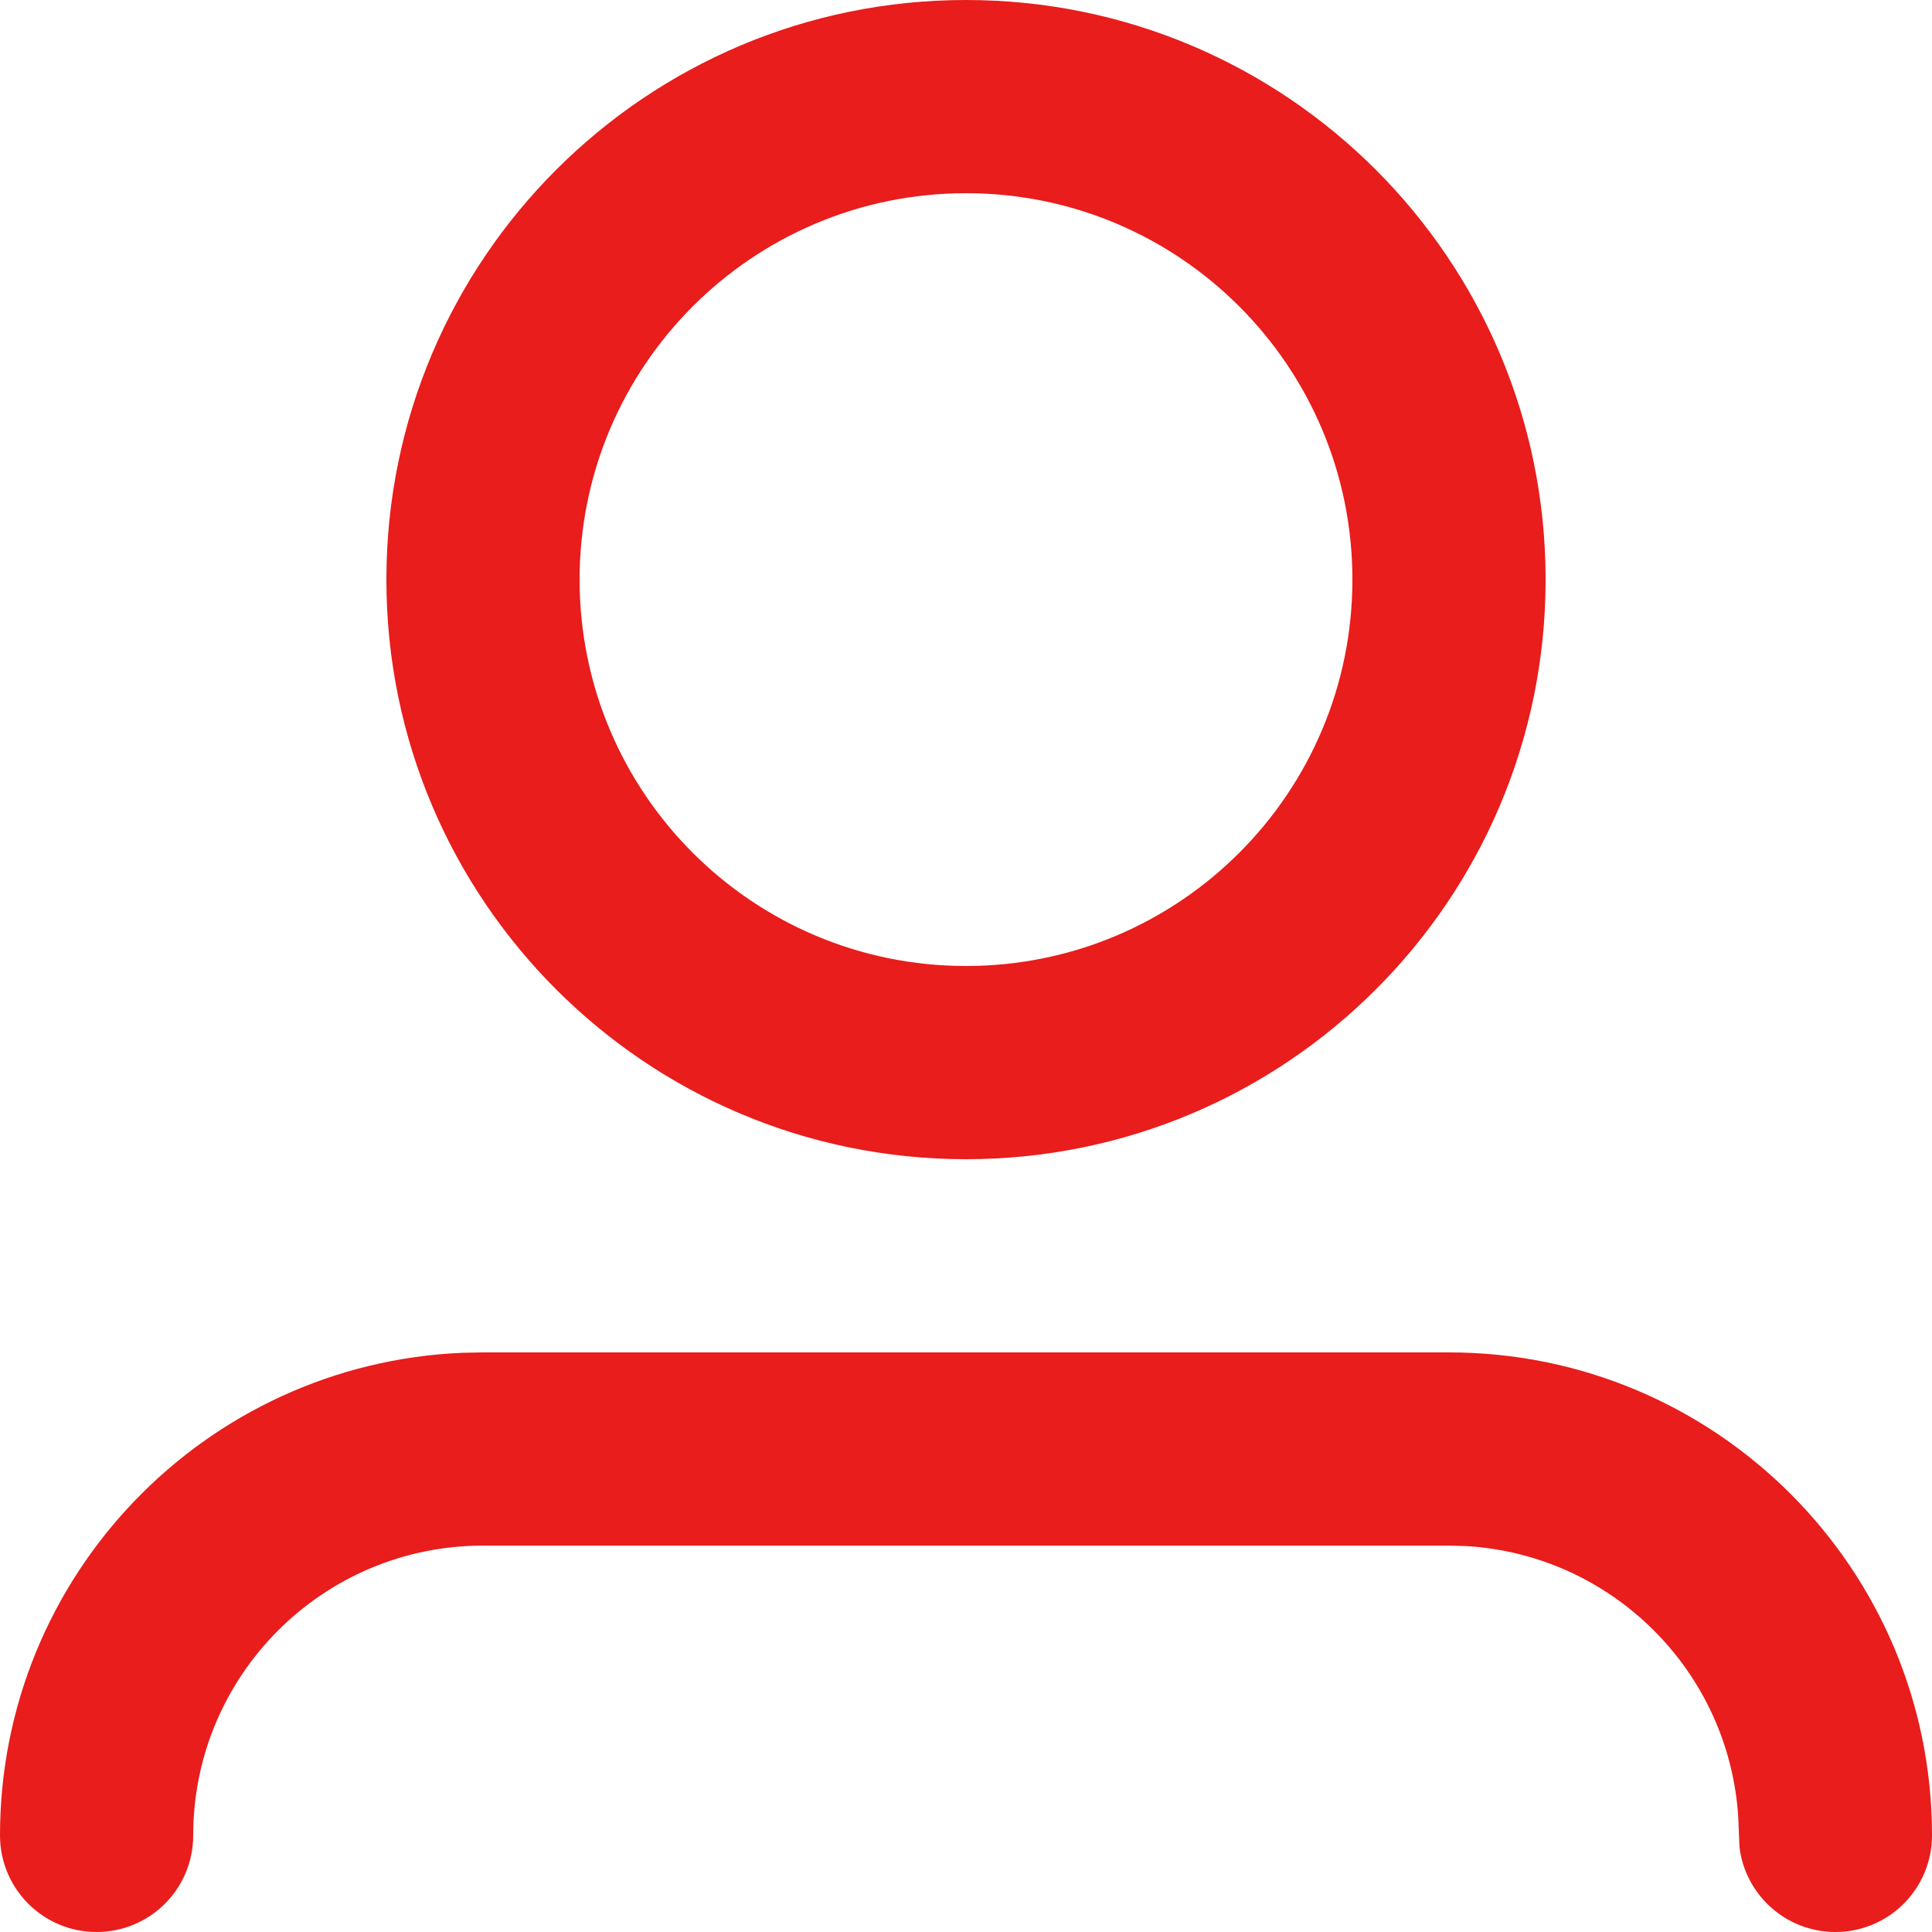
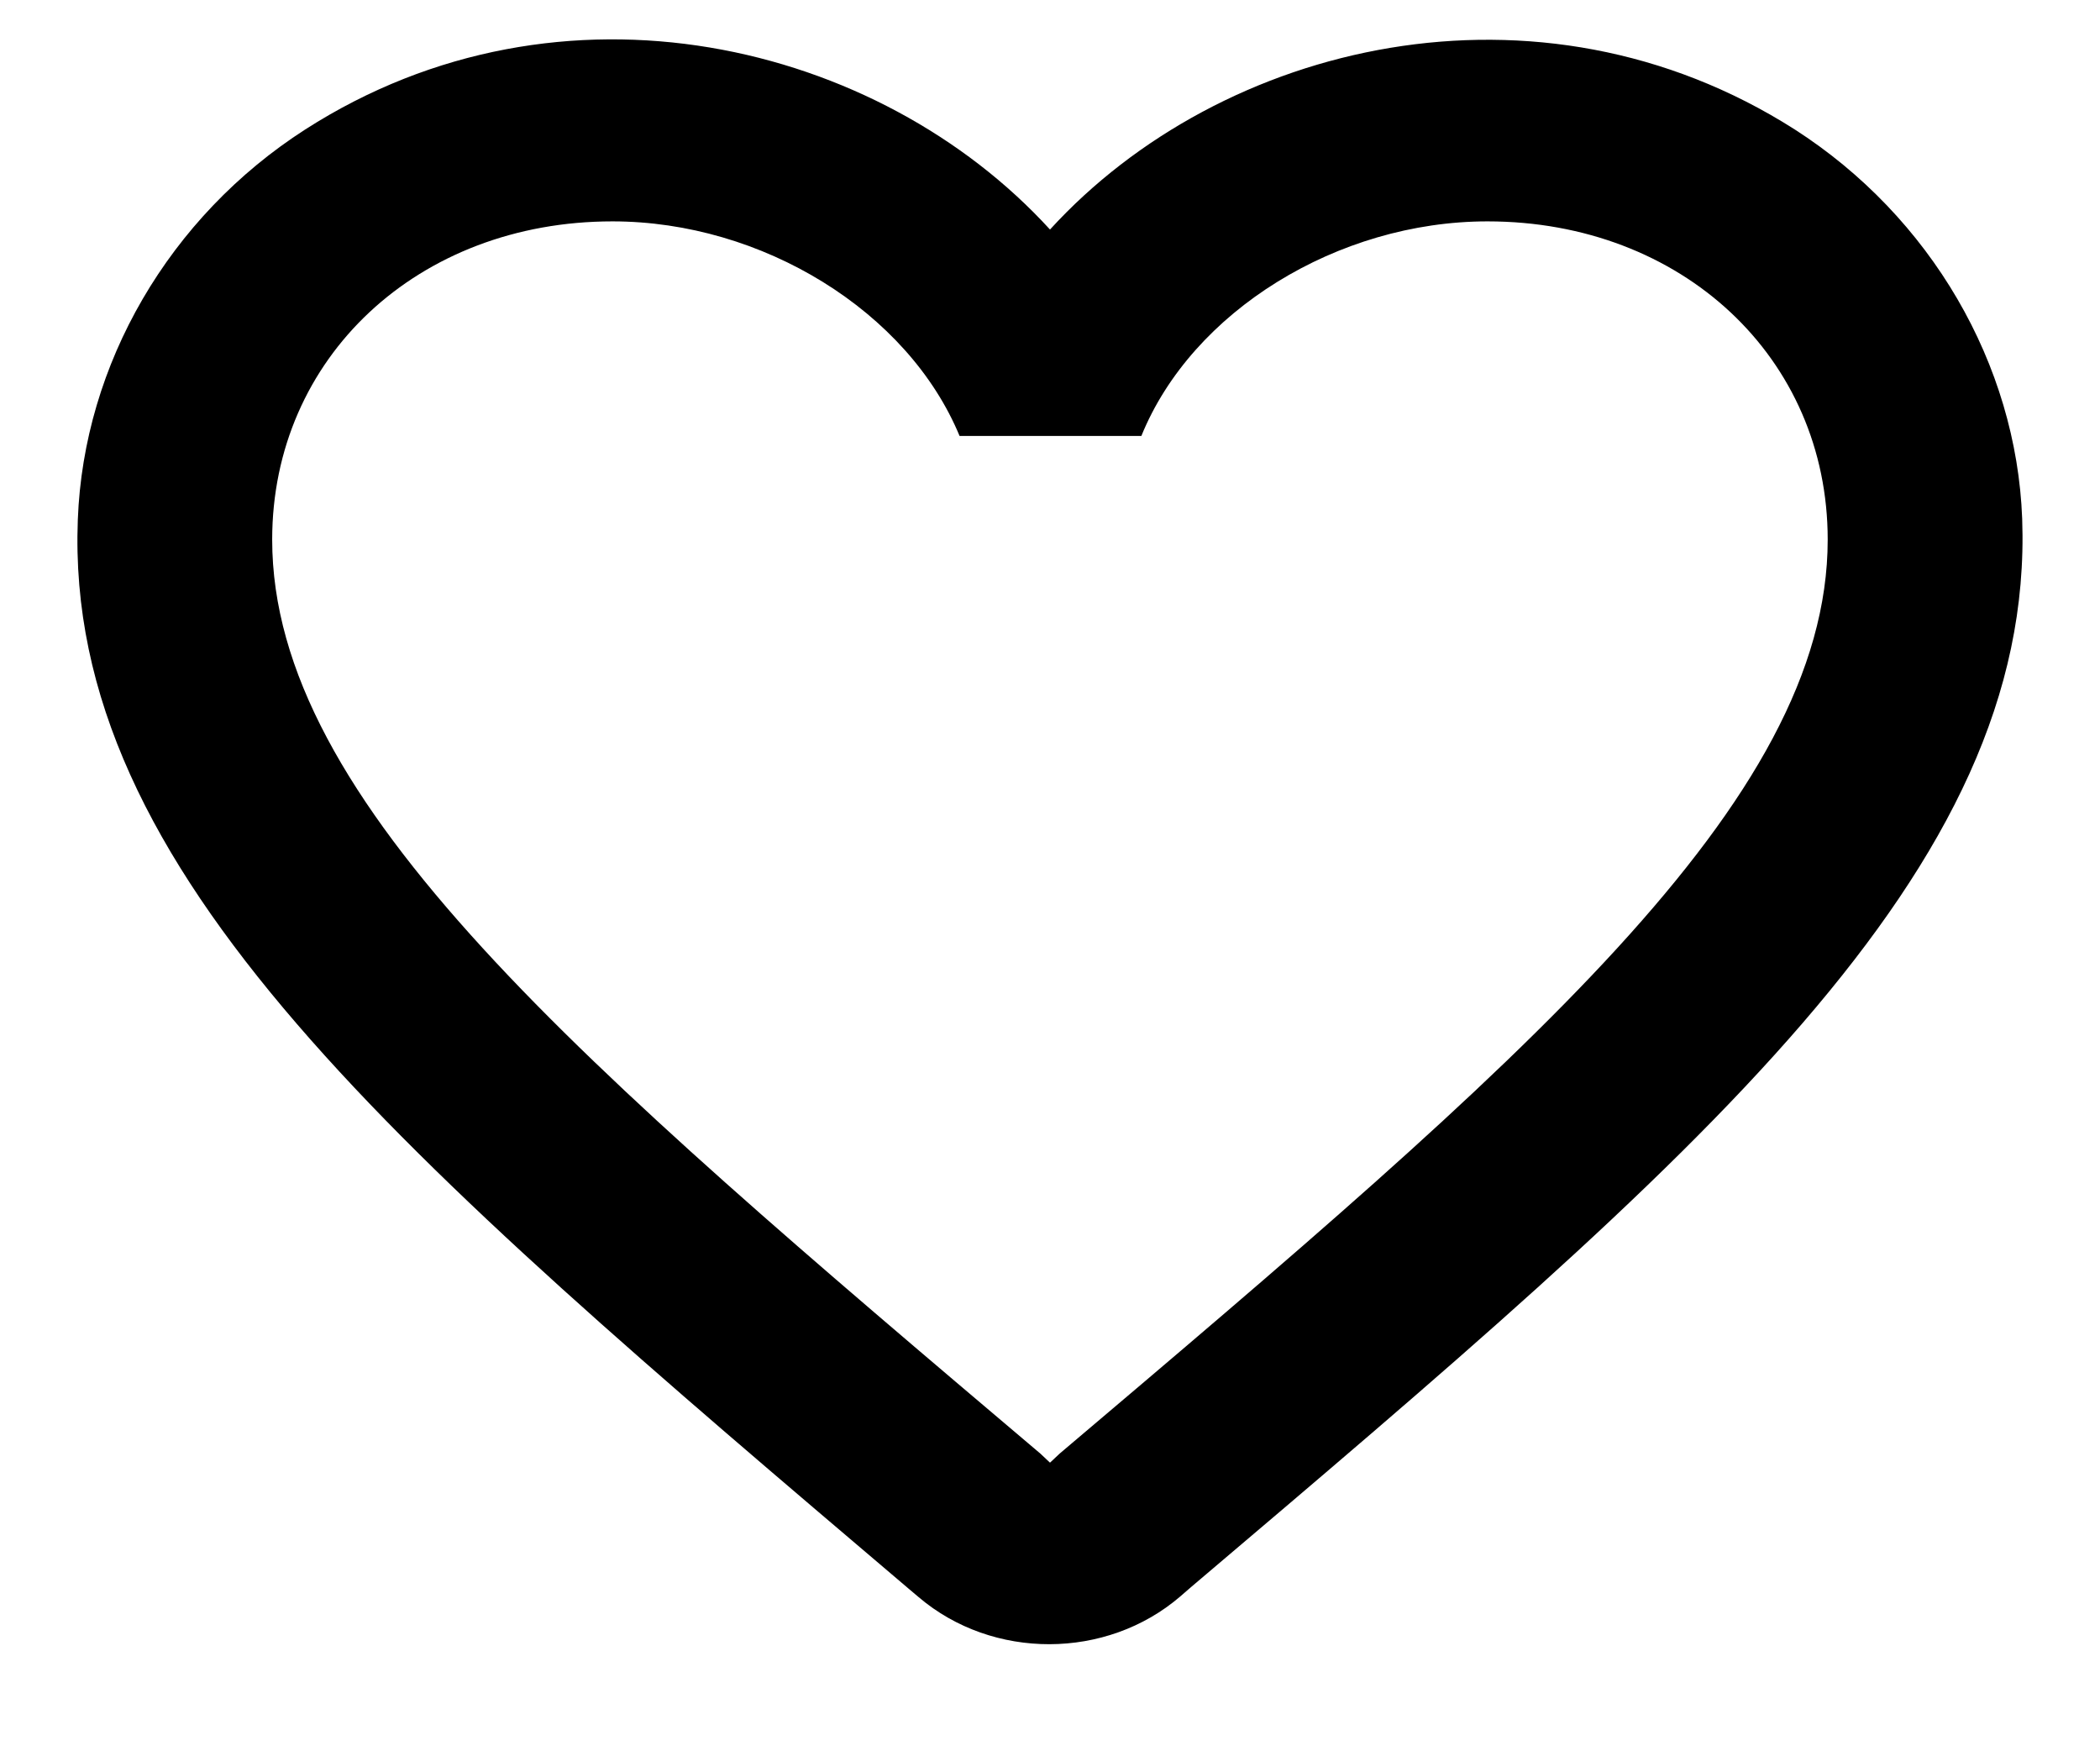
- <svg xmlns="http://www.w3.org/2000/svg" width="24" height="24" viewBox="0 0 24 24" fill="none">
-   <path fill-rule="evenodd" clip-rule="evenodd" d="M6 16.8H18C21.314 16.8 24 19.486 24 22.8C24 23.463 23.463 24 22.8 24C22.185 24 21.677 23.537 21.608 22.94L21.594 22.588C21.488 20.769 20.031 19.312 18.212 19.206L18 19.2H6C4.012 19.2 2.4 20.812 2.4 22.8C2.4 23.463 1.863 24 1.2 24C0.537 24 0 23.463 0 22.8C0 19.573 2.547 16.942 5.74 16.805L6 16.8H18H6ZM12 0C15.976 0 19.2 3.224 19.2 7.2C19.2 11.177 15.976 14.4 12 14.4C8.024 14.4 4.8 11.177 4.8 7.2C4.8 3.224 8.024 0 12 0ZM12 2.4C9.349 2.4 7.2 4.549 7.2 7.2C7.2 9.851 9.349 12 12 12C14.651 12 16.8 9.851 16.8 7.2C16.8 4.549 14.651 2.4 12 2.4Z" fill="#E81D1C" />
+ <svg xmlns="http://www.w3.org/2000/svg" width="18" height="15" viewBox="0 0 18 15" fill="none">
+   <path d="M15.383 1.109C13.183 -0.293 10.466 0.361 9 1.967C7.533 0.361 4.817 -0.301 2.617 1.109C1.45 1.858 0.717 3.12 0.667 4.453C0.55 7.476 3.417 9.9 7.792 13.617L7.875 13.687C8.508 14.225 9.483 14.225 10.117 13.68L10.208 13.601C14.583 9.892 17.442 7.468 17.333 4.445C17.283 3.12 16.55 1.858 15.383 1.109V1.109ZM9.083 12.456L9 12.534L8.917 12.456C4.95 9.097 2.333 6.876 2.333 4.624C2.333 3.065 3.583 1.897 5.25 1.897C6.533 1.897 7.783 2.668 8.225 3.736H9.783C10.216 2.668 11.466 1.897 12.75 1.897C14.416 1.897 15.666 3.065 15.666 4.624C15.666 6.876 13.05 9.097 9.083 12.456Z" fill="black" />
</svg>
